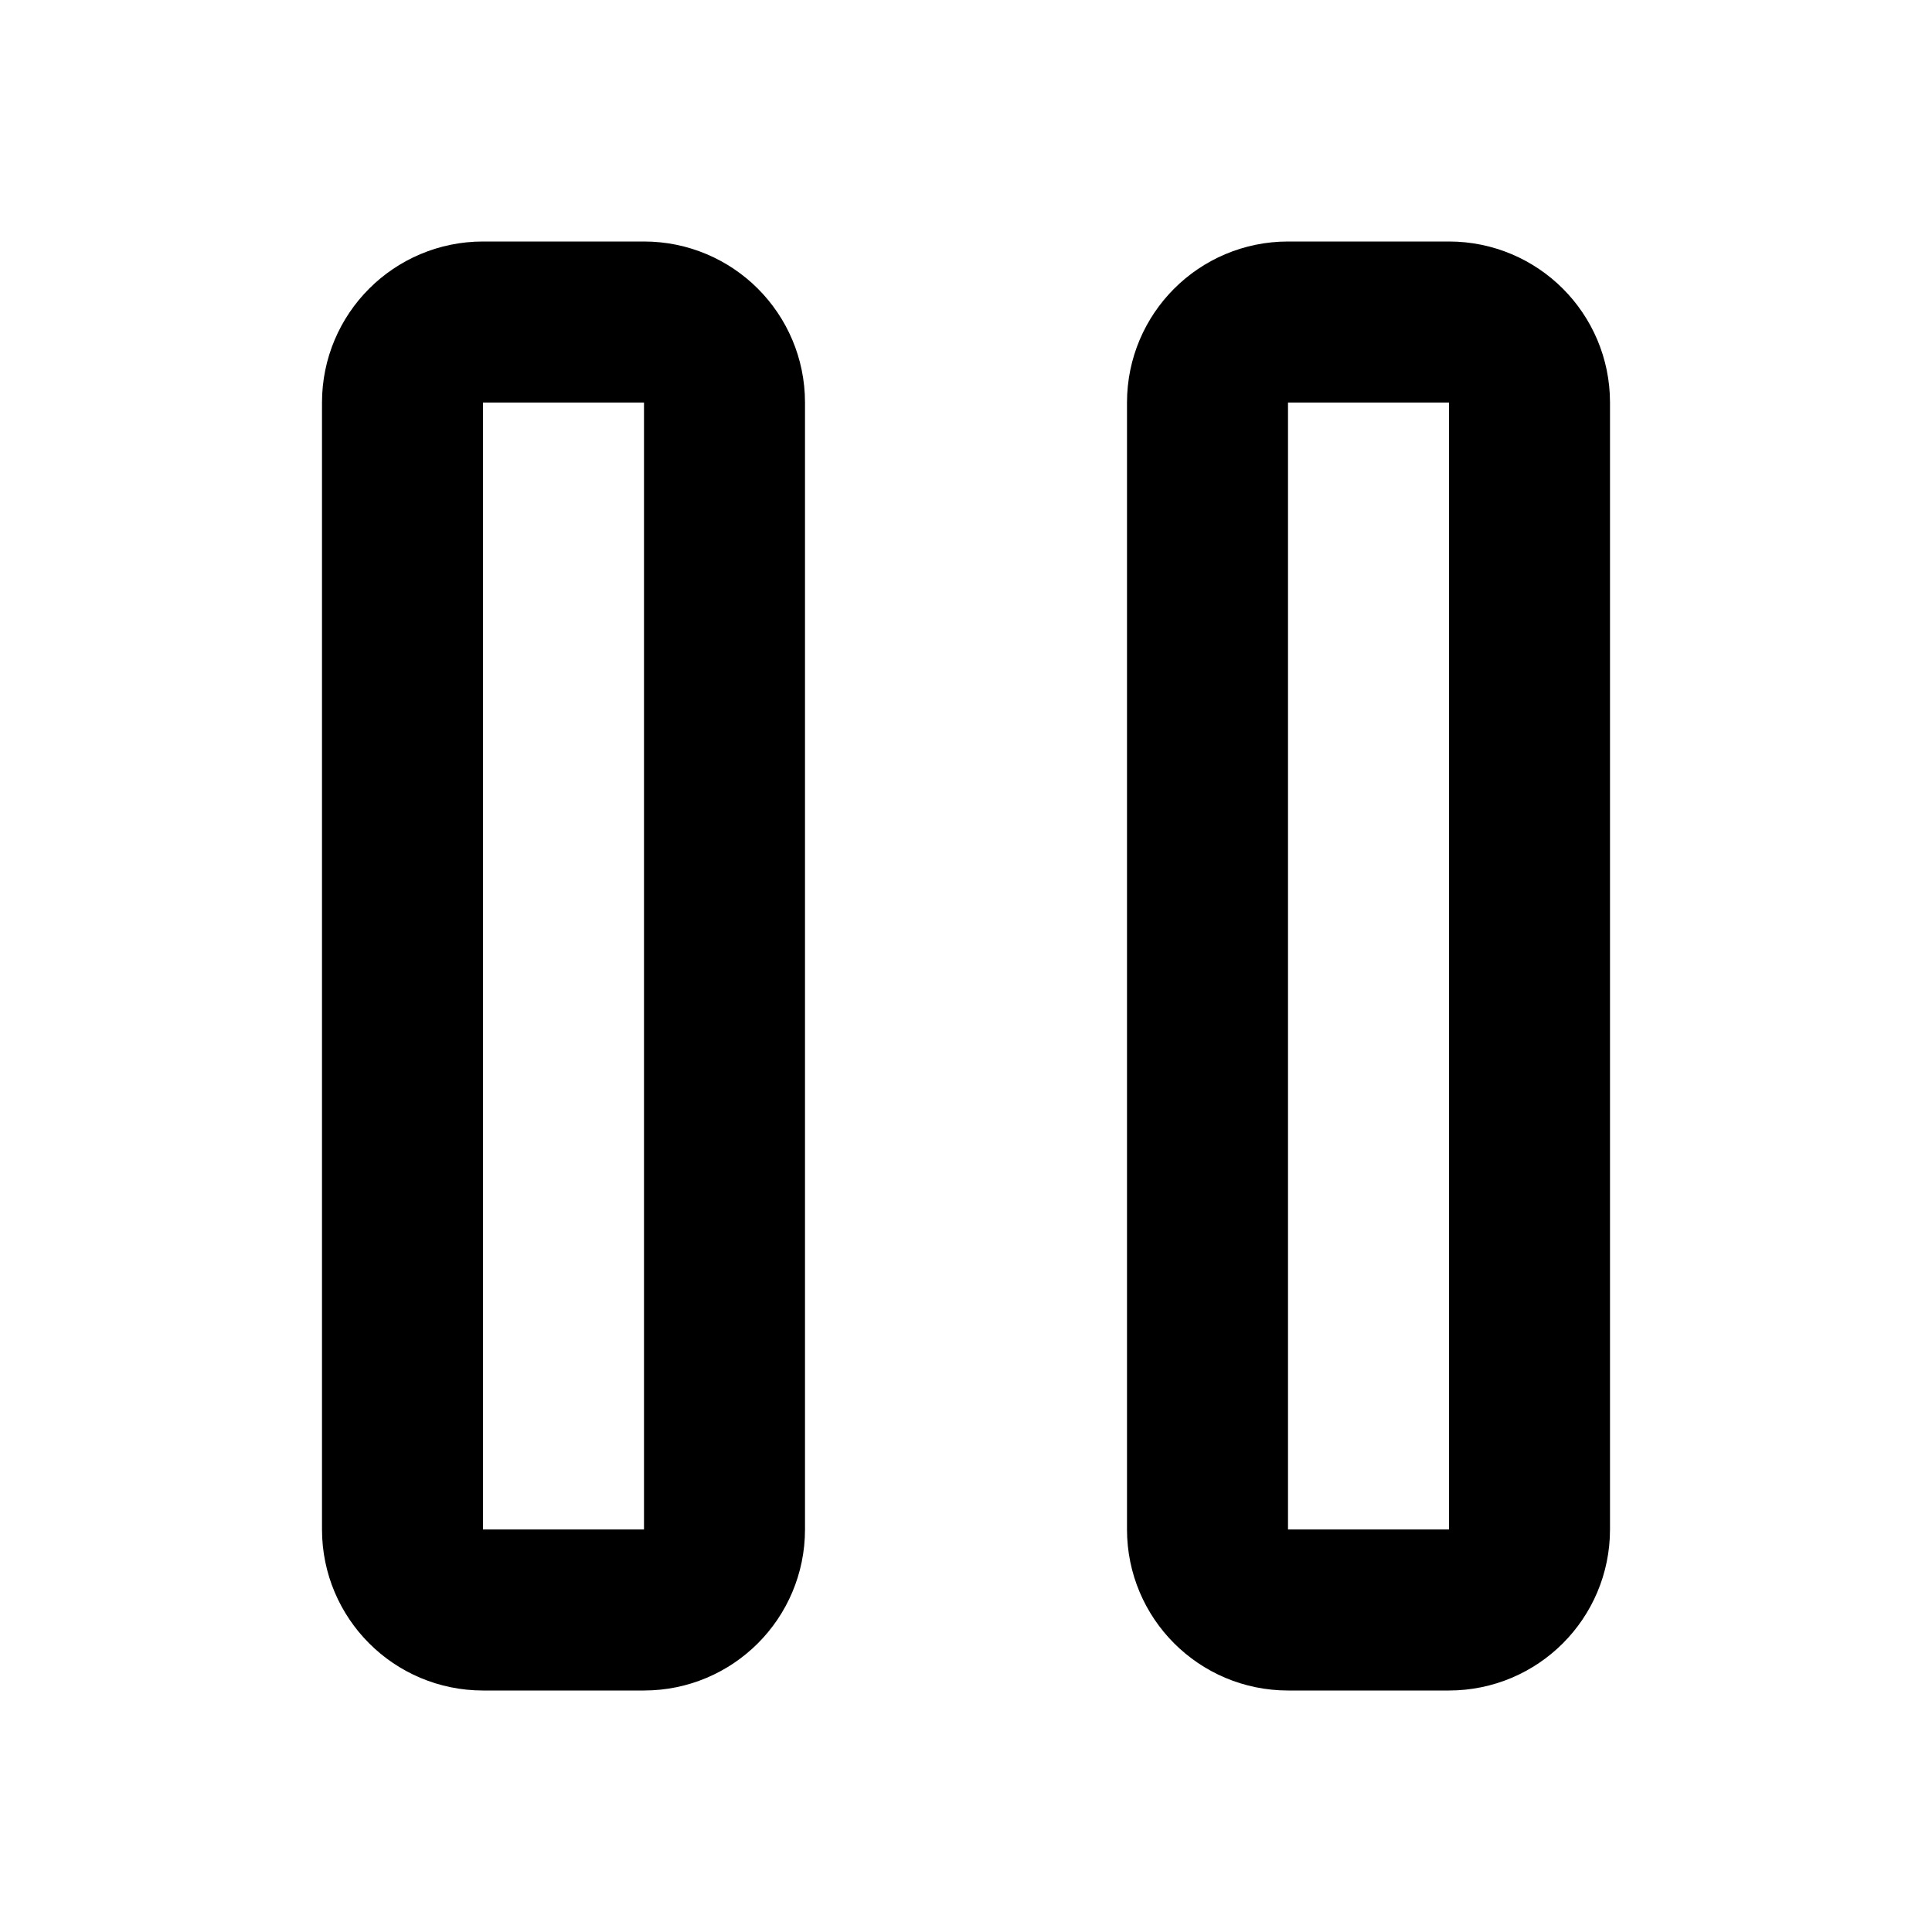
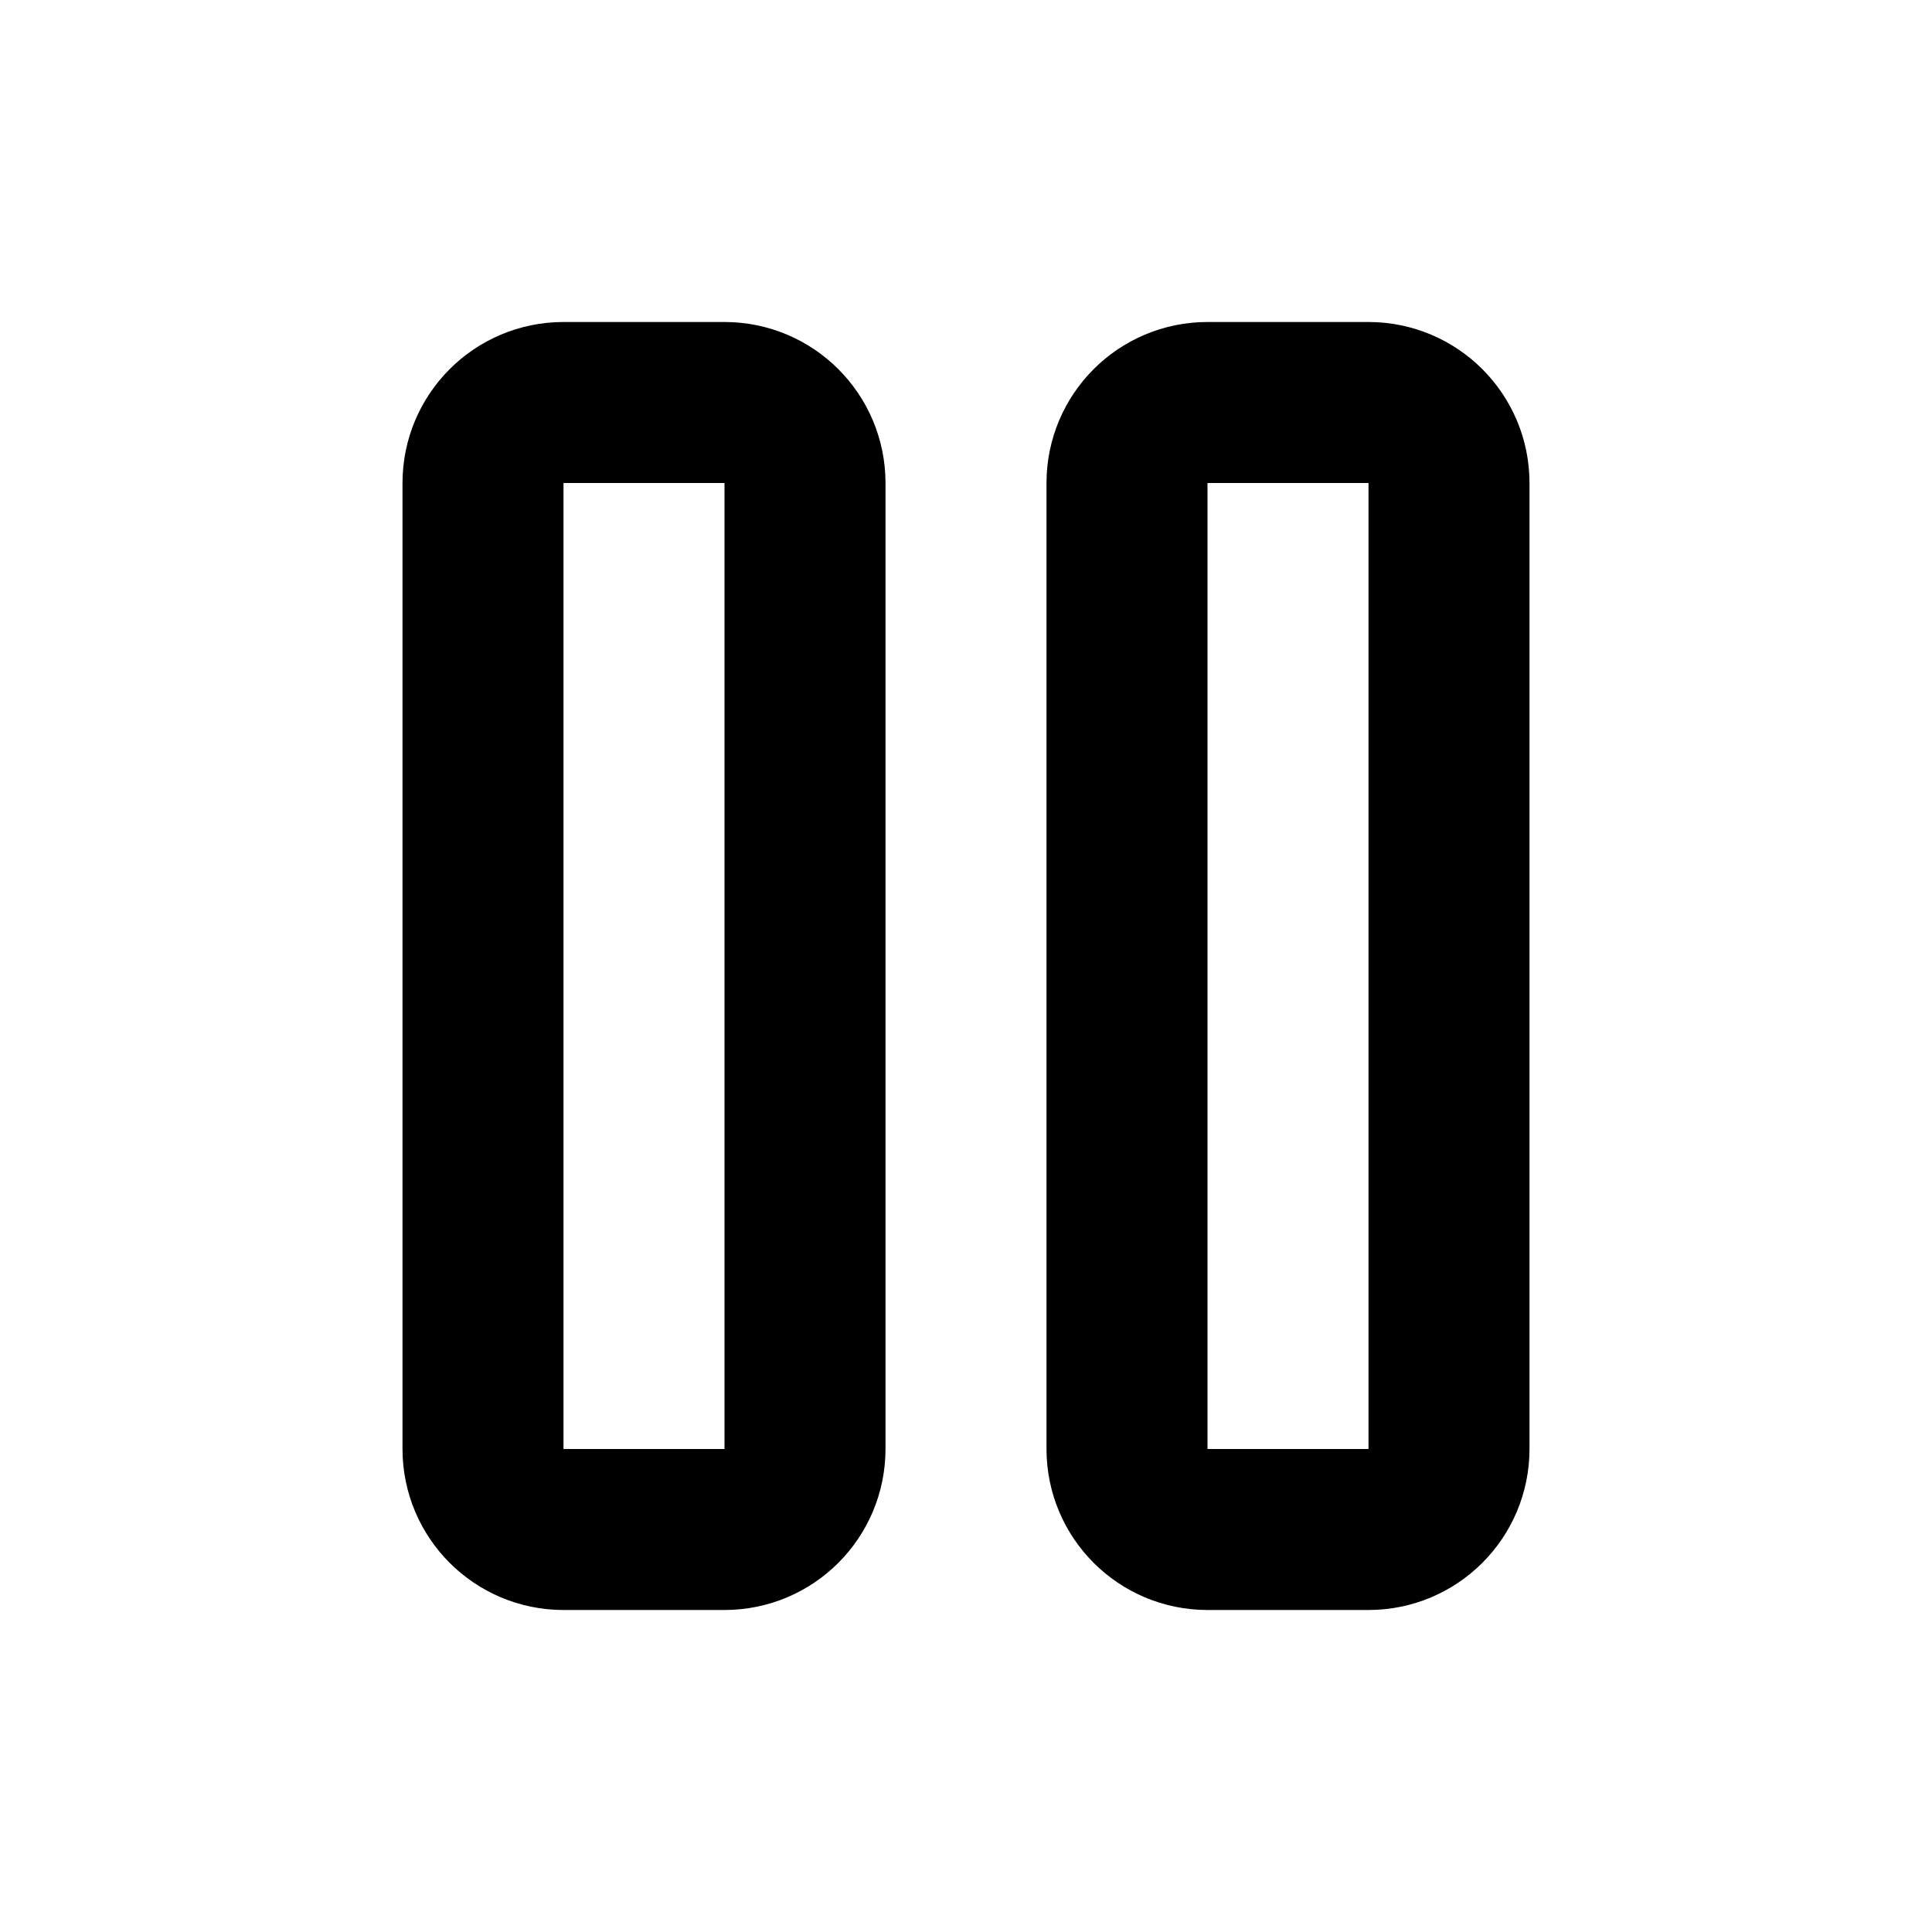
- <svg xmlns="http://www.w3.org/2000/svg" width="24" height="24" viewBox="0 0 24 24" fill="none" stroke="currentColor" stroke-width="2" stroke-linecap="round" stroke-linejoin="round">
-   <rect x="5" y="4" width="4" height="16" rx="1" />
-   <rect x="15" y="4" width="4" height="16" rx="1" />
+ <svg xmlns="http://www.w3.org/2000/svg" width="24" height="24" viewBox="0 0 24 24" fill="none" stroke="black" stroke-width="2" stroke-linecap="round" stroke-linejoin="round">
+   <path d="M6 5m0 1a1 1 0 0 1 1 -1h2a1 1 0 0 1 1 1v12a1 1 0 0 1 -1 1h-2a1 1 0 0 1 -1 -1z" />
+   <path d="M14 5m0 1a1 1 0 0 1 1 -1h2a1 1 0 0 1 1 1v12a1 1 0 0 1 -1 1h-2a1 1 0 0 1 -1 -1z" />
</svg>
